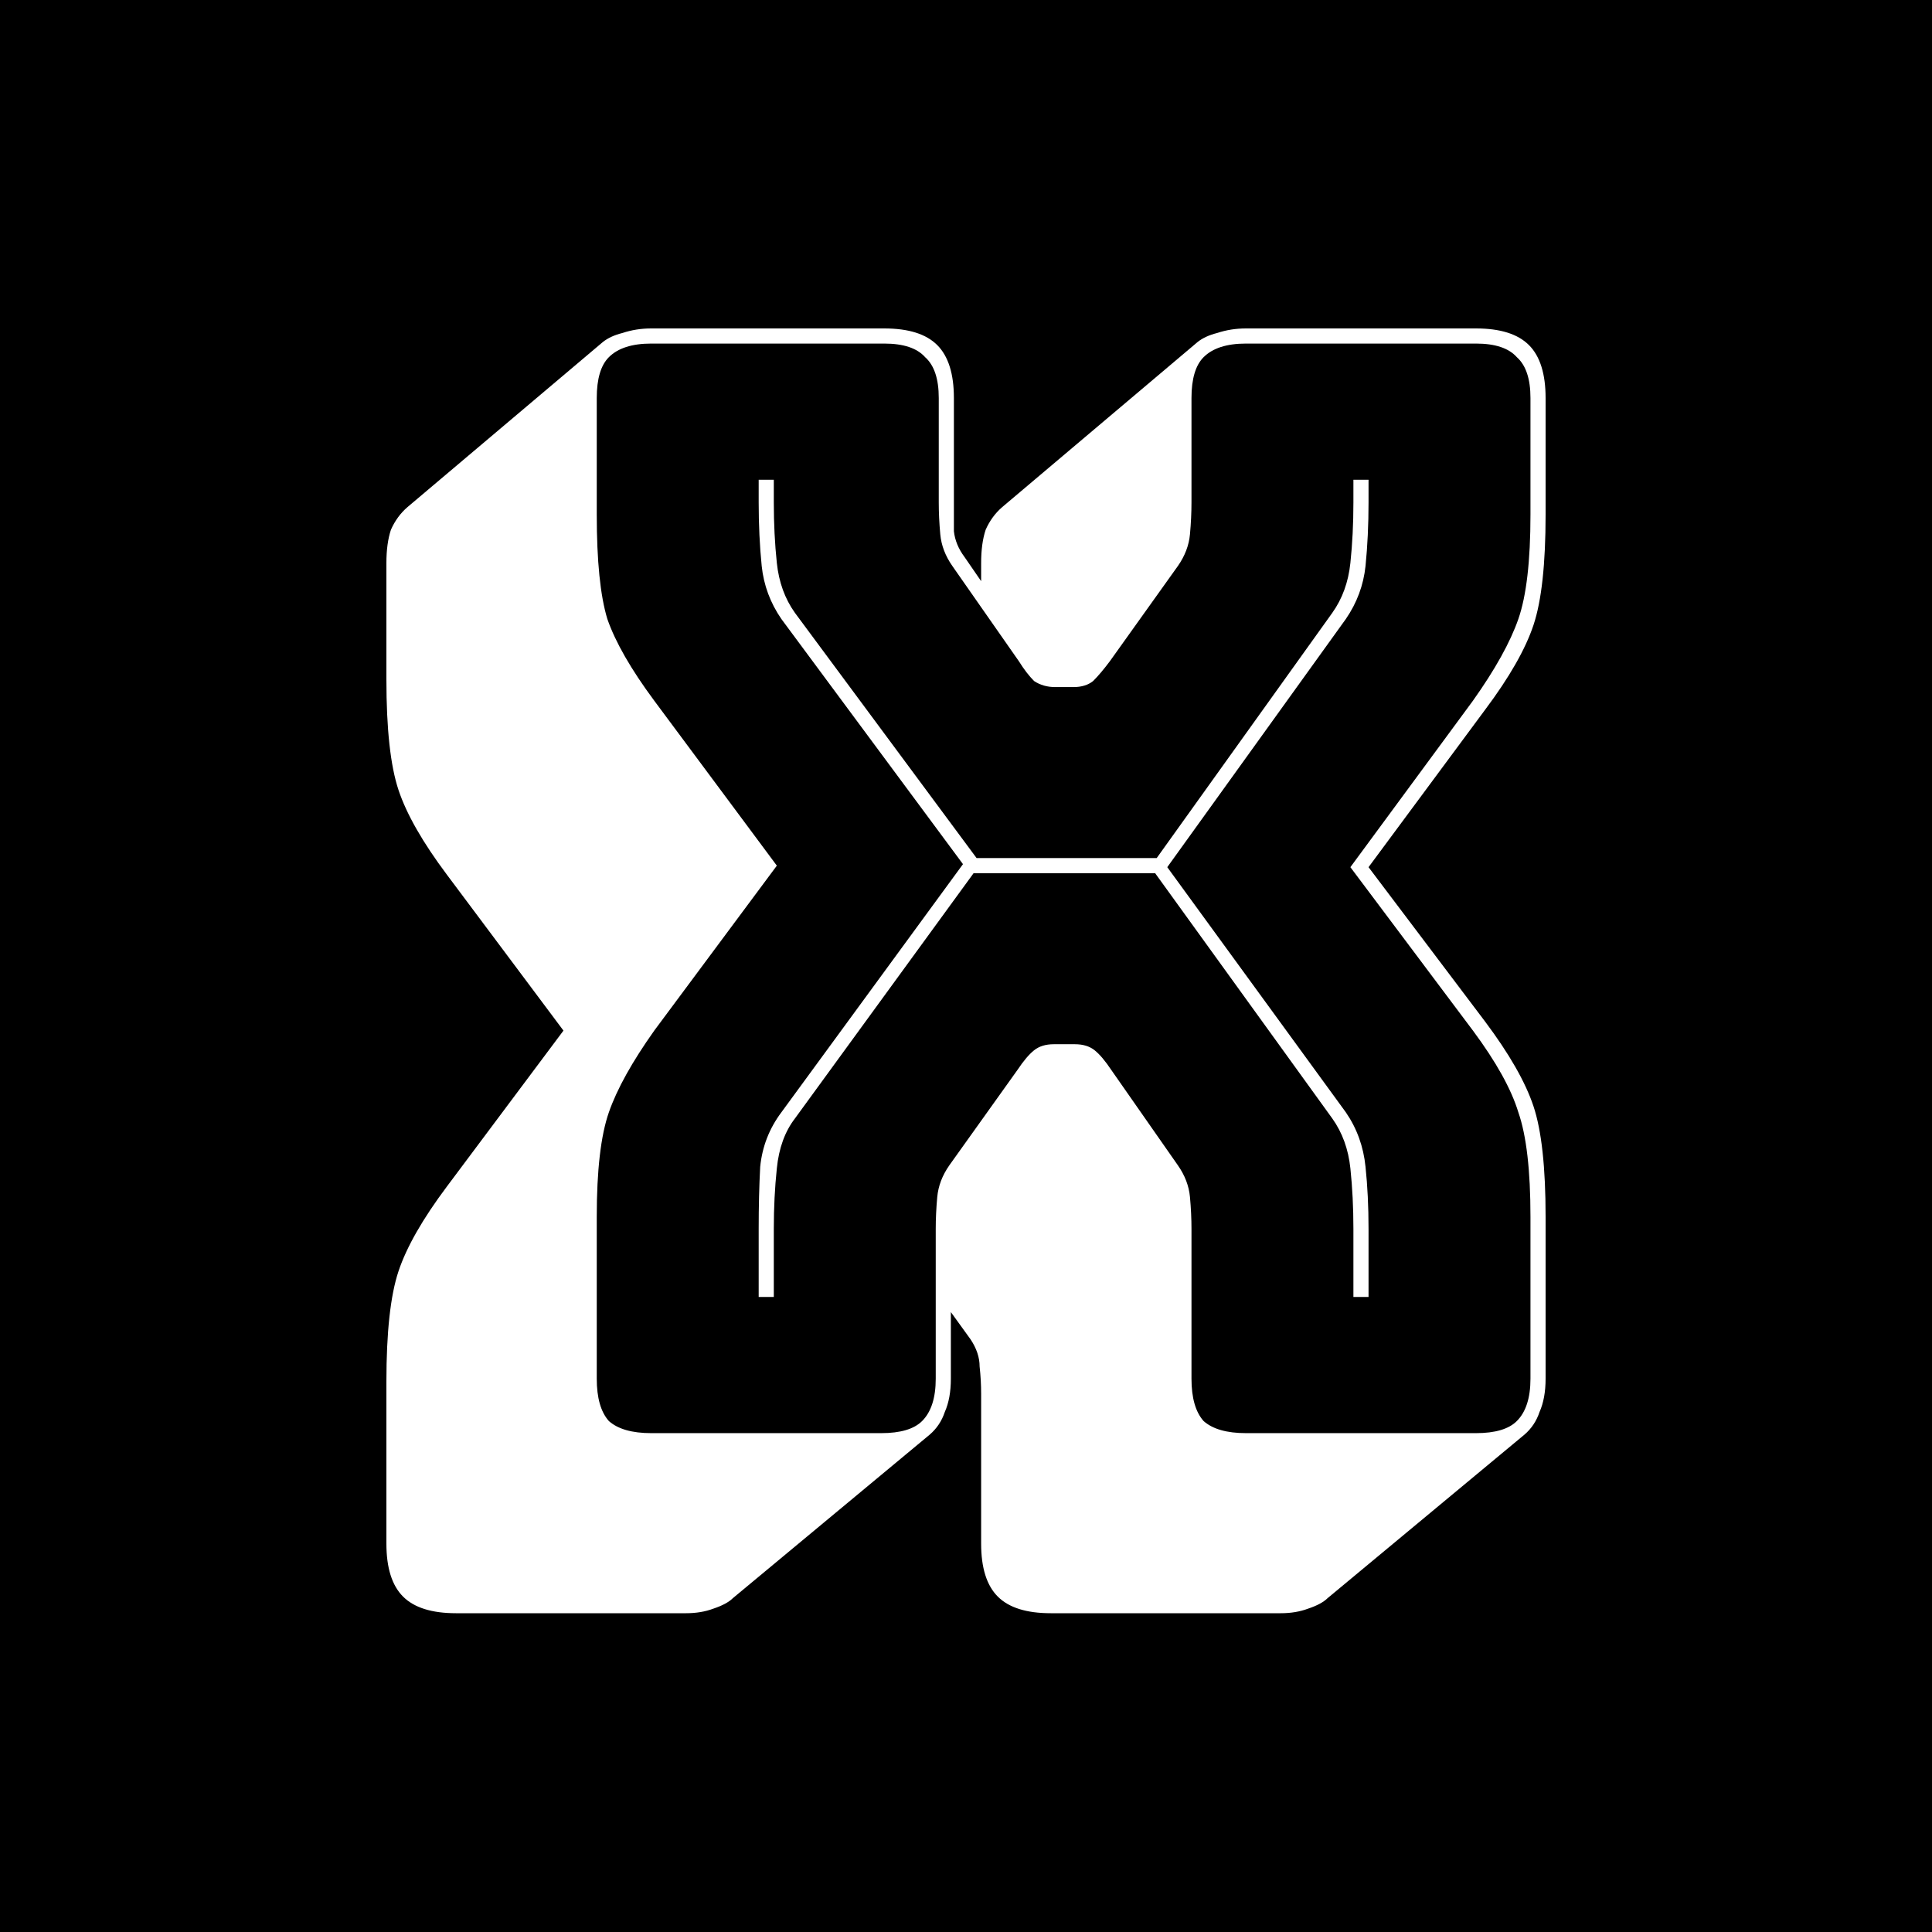
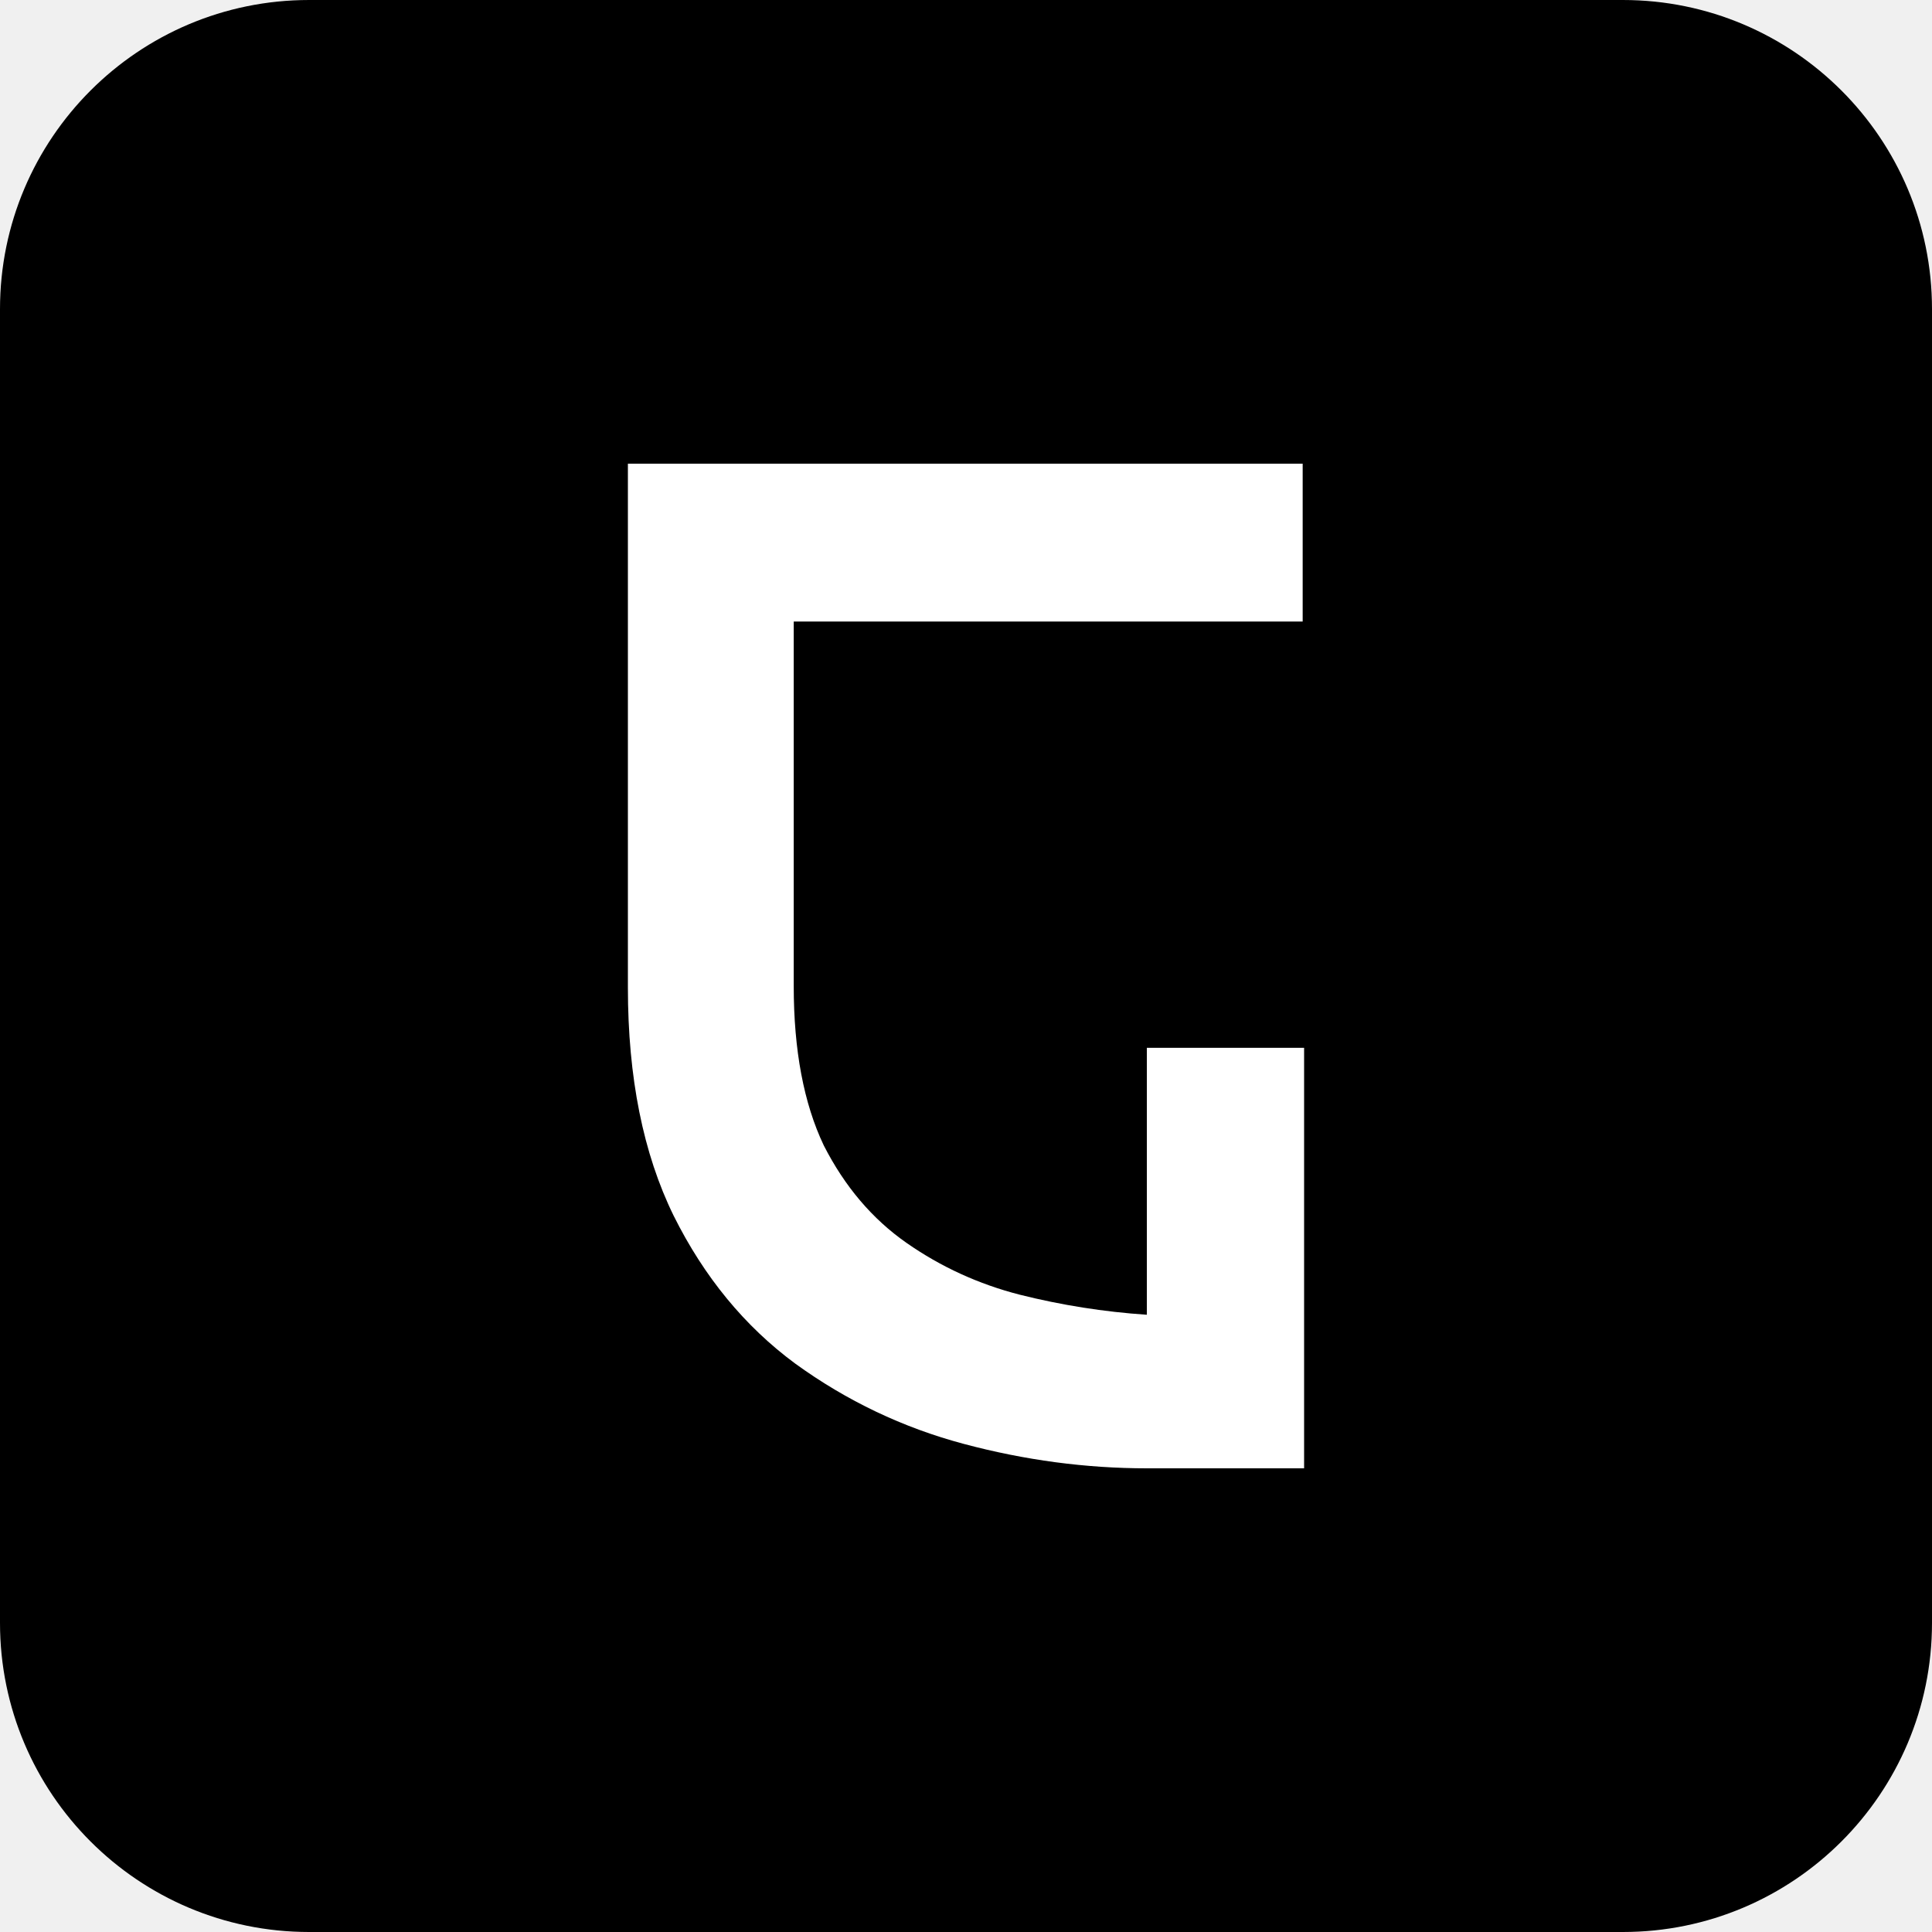
<svg xmlns="http://www.w3.org/2000/svg" width="200" height="200" viewBox="0 0 200 200" fill="none">
-   <rect width="200" height="200" fill="black" />
-   <path d="M80.104 127.21V134.259H78.538V127.21C78.538 124.912 78.59 122.771 78.695 120.787C78.903 118.698 79.635 116.818 80.888 115.147L99.687 89.456L80.888 64.078C79.739 62.407 79.06 60.579 78.851 58.595C78.642 56.506 78.538 54.313 78.538 52.015V49.666H80.104V52.015C80.104 54.209 80.209 56.297 80.418 58.282C80.627 60.266 81.253 61.989 82.298 63.451L101.097 88.829H119.739L137.911 63.451C138.956 61.989 139.582 60.266 139.791 58.282C140 56.297 140.104 54.209 140.104 52.015V49.666H141.671V52.015C141.671 54.313 141.567 56.506 141.358 58.595C141.149 60.579 140.47 62.407 139.321 64.078L120.836 89.769L139.321 115.147C140.47 116.818 141.149 118.698 141.358 120.787C141.567 122.771 141.671 124.912 141.671 127.21V134.259H140.104V127.21C140.104 125.016 140 122.928 139.791 120.943C139.582 118.959 138.956 117.236 137.911 115.774L119.582 90.396H100.783L82.298 115.774C81.253 117.132 80.627 118.855 80.418 120.943C80.209 122.928 80.104 125.016 80.104 127.21ZM96.867 142.718V127.21C96.867 126.165 96.919 125.069 97.023 123.92C97.128 122.771 97.546 121.675 98.277 120.63L105.326 110.761C105.953 109.821 106.527 109.142 107.05 108.724C107.572 108.307 108.251 108.098 109.086 108.098H111.279C112.115 108.098 112.794 108.307 113.316 108.724C113.838 109.142 114.413 109.821 115.039 110.761L121.932 120.63C122.663 121.675 123.081 122.771 123.185 123.92C123.29 125.069 123.342 126.165 123.342 127.21V142.718C123.342 144.703 123.76 146.165 124.595 147.105C125.535 147.94 126.997 148.358 128.982 148.358H152.794C154.778 148.358 156.188 147.94 157.023 147.105C157.963 146.165 158.433 144.703 158.433 142.718V125.956C158.433 121.152 158.016 117.549 157.18 115.147C156.449 112.745 154.882 109.925 152.48 106.688L139.791 89.769L152.48 72.537C154.778 69.3 156.345 66.48 157.18 64.078C158.016 61.676 158.433 58.073 158.433 53.269V41.206C158.433 39.222 157.963 37.812 157.023 36.976C156.188 36.036 154.778 35.566 152.794 35.566H128.982C126.997 35.566 125.535 36.036 124.595 36.976C123.76 37.812 123.342 39.222 123.342 41.206V52.015C123.342 53.06 123.29 54.156 123.185 55.305C123.081 56.454 122.663 57.55 121.932 58.595L114.882 68.464C114.256 69.3 113.681 69.978 113.159 70.501C112.637 70.918 111.958 71.127 111.123 71.127H109.243C108.407 71.127 107.676 70.918 107.05 70.501C106.527 69.978 106.005 69.3 105.483 68.464L98.59 58.595C97.859 57.55 97.441 56.454 97.337 55.305C97.232 54.156 97.18 53.06 97.18 52.015V41.206C97.18 39.222 96.71 37.812 95.77 36.976C94.935 36.036 93.525 35.566 91.54 35.566H67.415C65.431 35.566 63.969 36.036 63.029 36.976C62.193 37.812 61.776 39.222 61.776 41.206V53.269C61.776 58.073 62.141 61.676 62.872 64.078C63.708 66.48 65.326 69.3 67.728 72.537L80.418 89.612L67.728 106.688C65.431 109.925 63.864 112.745 63.029 115.147C62.193 117.549 61.776 121.152 61.776 125.956V142.718C61.776 144.703 62.193 146.165 63.029 147.105C63.969 147.94 65.431 148.358 67.415 148.358H91.227C93.212 148.358 94.621 147.94 95.457 147.105C96.397 146.165 96.867 144.703 96.867 142.718ZM96.24 148.515L75.875 165.433C75.457 165.851 74.778 166.217 73.838 166.53C73.003 166.843 72.063 167 71.018 167H47.206C44.7 167 42.872 166.426 41.723 165.277C40.574 164.128 40 162.3 40 159.794V143.032C40 137.914 40.418 134.102 41.253 131.596C42.089 129.09 43.76 126.165 46.266 122.823L58.329 106.688L46.266 90.552C43.76 87.21 42.089 84.286 41.253 81.78C40.418 79.273 40 75.461 40 70.344V58.282C40 56.924 40.157 55.775 40.47 54.835C40.888 53.895 41.462 53.112 42.193 52.485L62.402 35.41C62.924 34.992 63.603 34.679 64.439 34.47C65.379 34.157 66.371 34 67.415 34H91.54C94.047 34 95.875 34.574 97.023 35.723C98.172 36.872 98.747 38.7 98.747 41.206V52.015C98.747 52.955 98.747 53.947 98.747 54.992C98.851 55.932 99.217 56.819 99.843 57.655L101.567 60.161V58.282C101.567 56.924 101.723 55.775 102.037 54.835C102.454 53.895 103.029 53.112 103.76 52.485L123.969 35.41C124.491 34.992 125.17 34.679 126.005 34.47C126.945 34.157 127.937 34 128.982 34H152.794C155.3 34 157.128 34.574 158.277 35.723C159.426 36.872 160 38.7 160 41.206V53.269C160 58.386 159.582 62.198 158.747 64.704C157.911 67.211 156.24 70.135 153.734 73.477L141.671 89.769L153.734 105.748C156.24 109.09 157.911 112.014 158.747 114.521C159.582 117.027 160 120.839 160 125.956V142.718C160 144.076 159.791 145.225 159.373 146.165C159.06 147.105 158.538 147.888 157.807 148.515L137.441 165.433C137.023 165.851 136.345 166.217 135.405 166.53C134.569 166.843 133.629 167 132.585 167H108.773C106.266 167 104.439 166.426 103.29 165.277C102.141 164.128 101.567 162.3 101.567 159.794V144.285C101.567 143.345 101.514 142.405 101.41 141.465C101.41 140.525 101.097 139.585 100.47 138.645L98.433 135.826V142.718C98.433 144.076 98.225 145.225 97.807 146.165C97.493 147.105 96.971 147.888 96.24 148.515Z" fill="white" />
+   <rect width="200" height="200" rx="32" fill="black" />
+   <path d="M118.721 152C112.407 152 106.092 151.158 99.778 149.474C93.464 147.79 87.643 145.017 82.315 141.154C77.086 137.291 72.893 132.19 69.736 125.851C66.579 119.413 65 111.539 65 102.229V48H134.852V64.343H82.167V102.08C82.167 108.716 83.203 114.213 85.275 118.571C87.445 122.83 90.307 126.198 93.858 128.674C97.41 131.15 101.307 132.933 105.55 134.023C109.891 135.112 114.281 135.806 118.721 136.103V108.469H135V152H118.721Z" fill="white" />
</svg>
